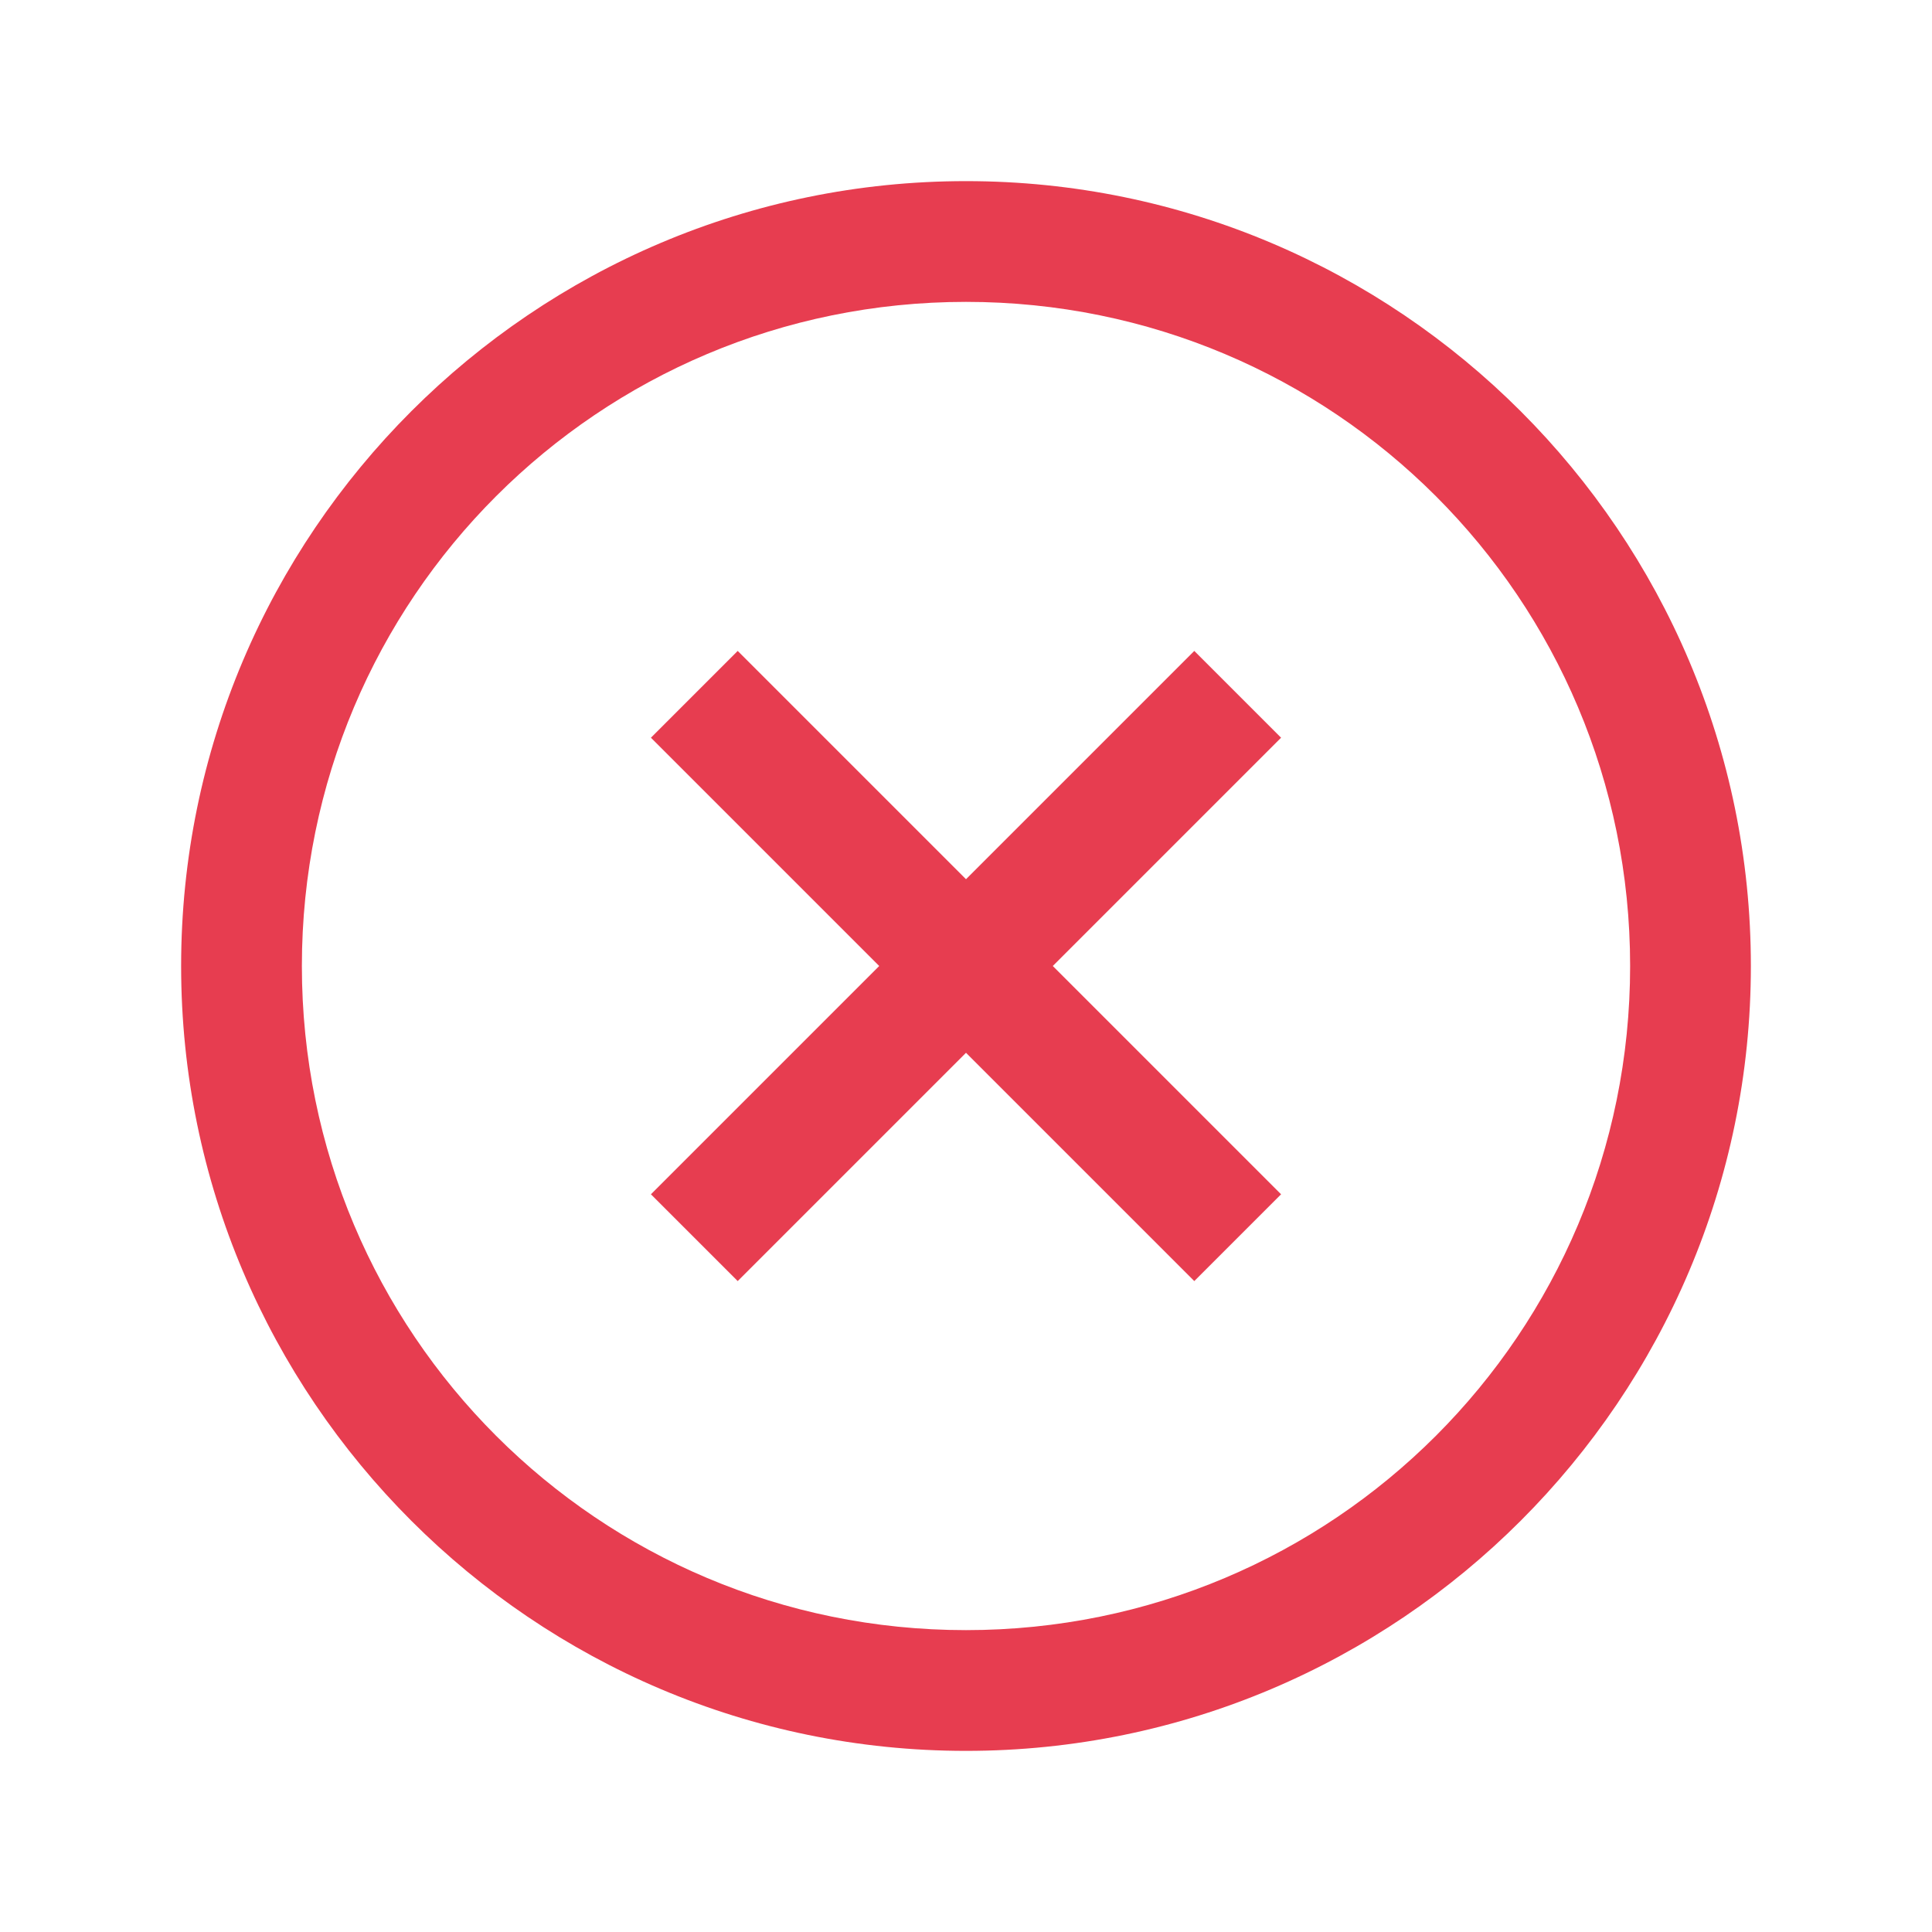
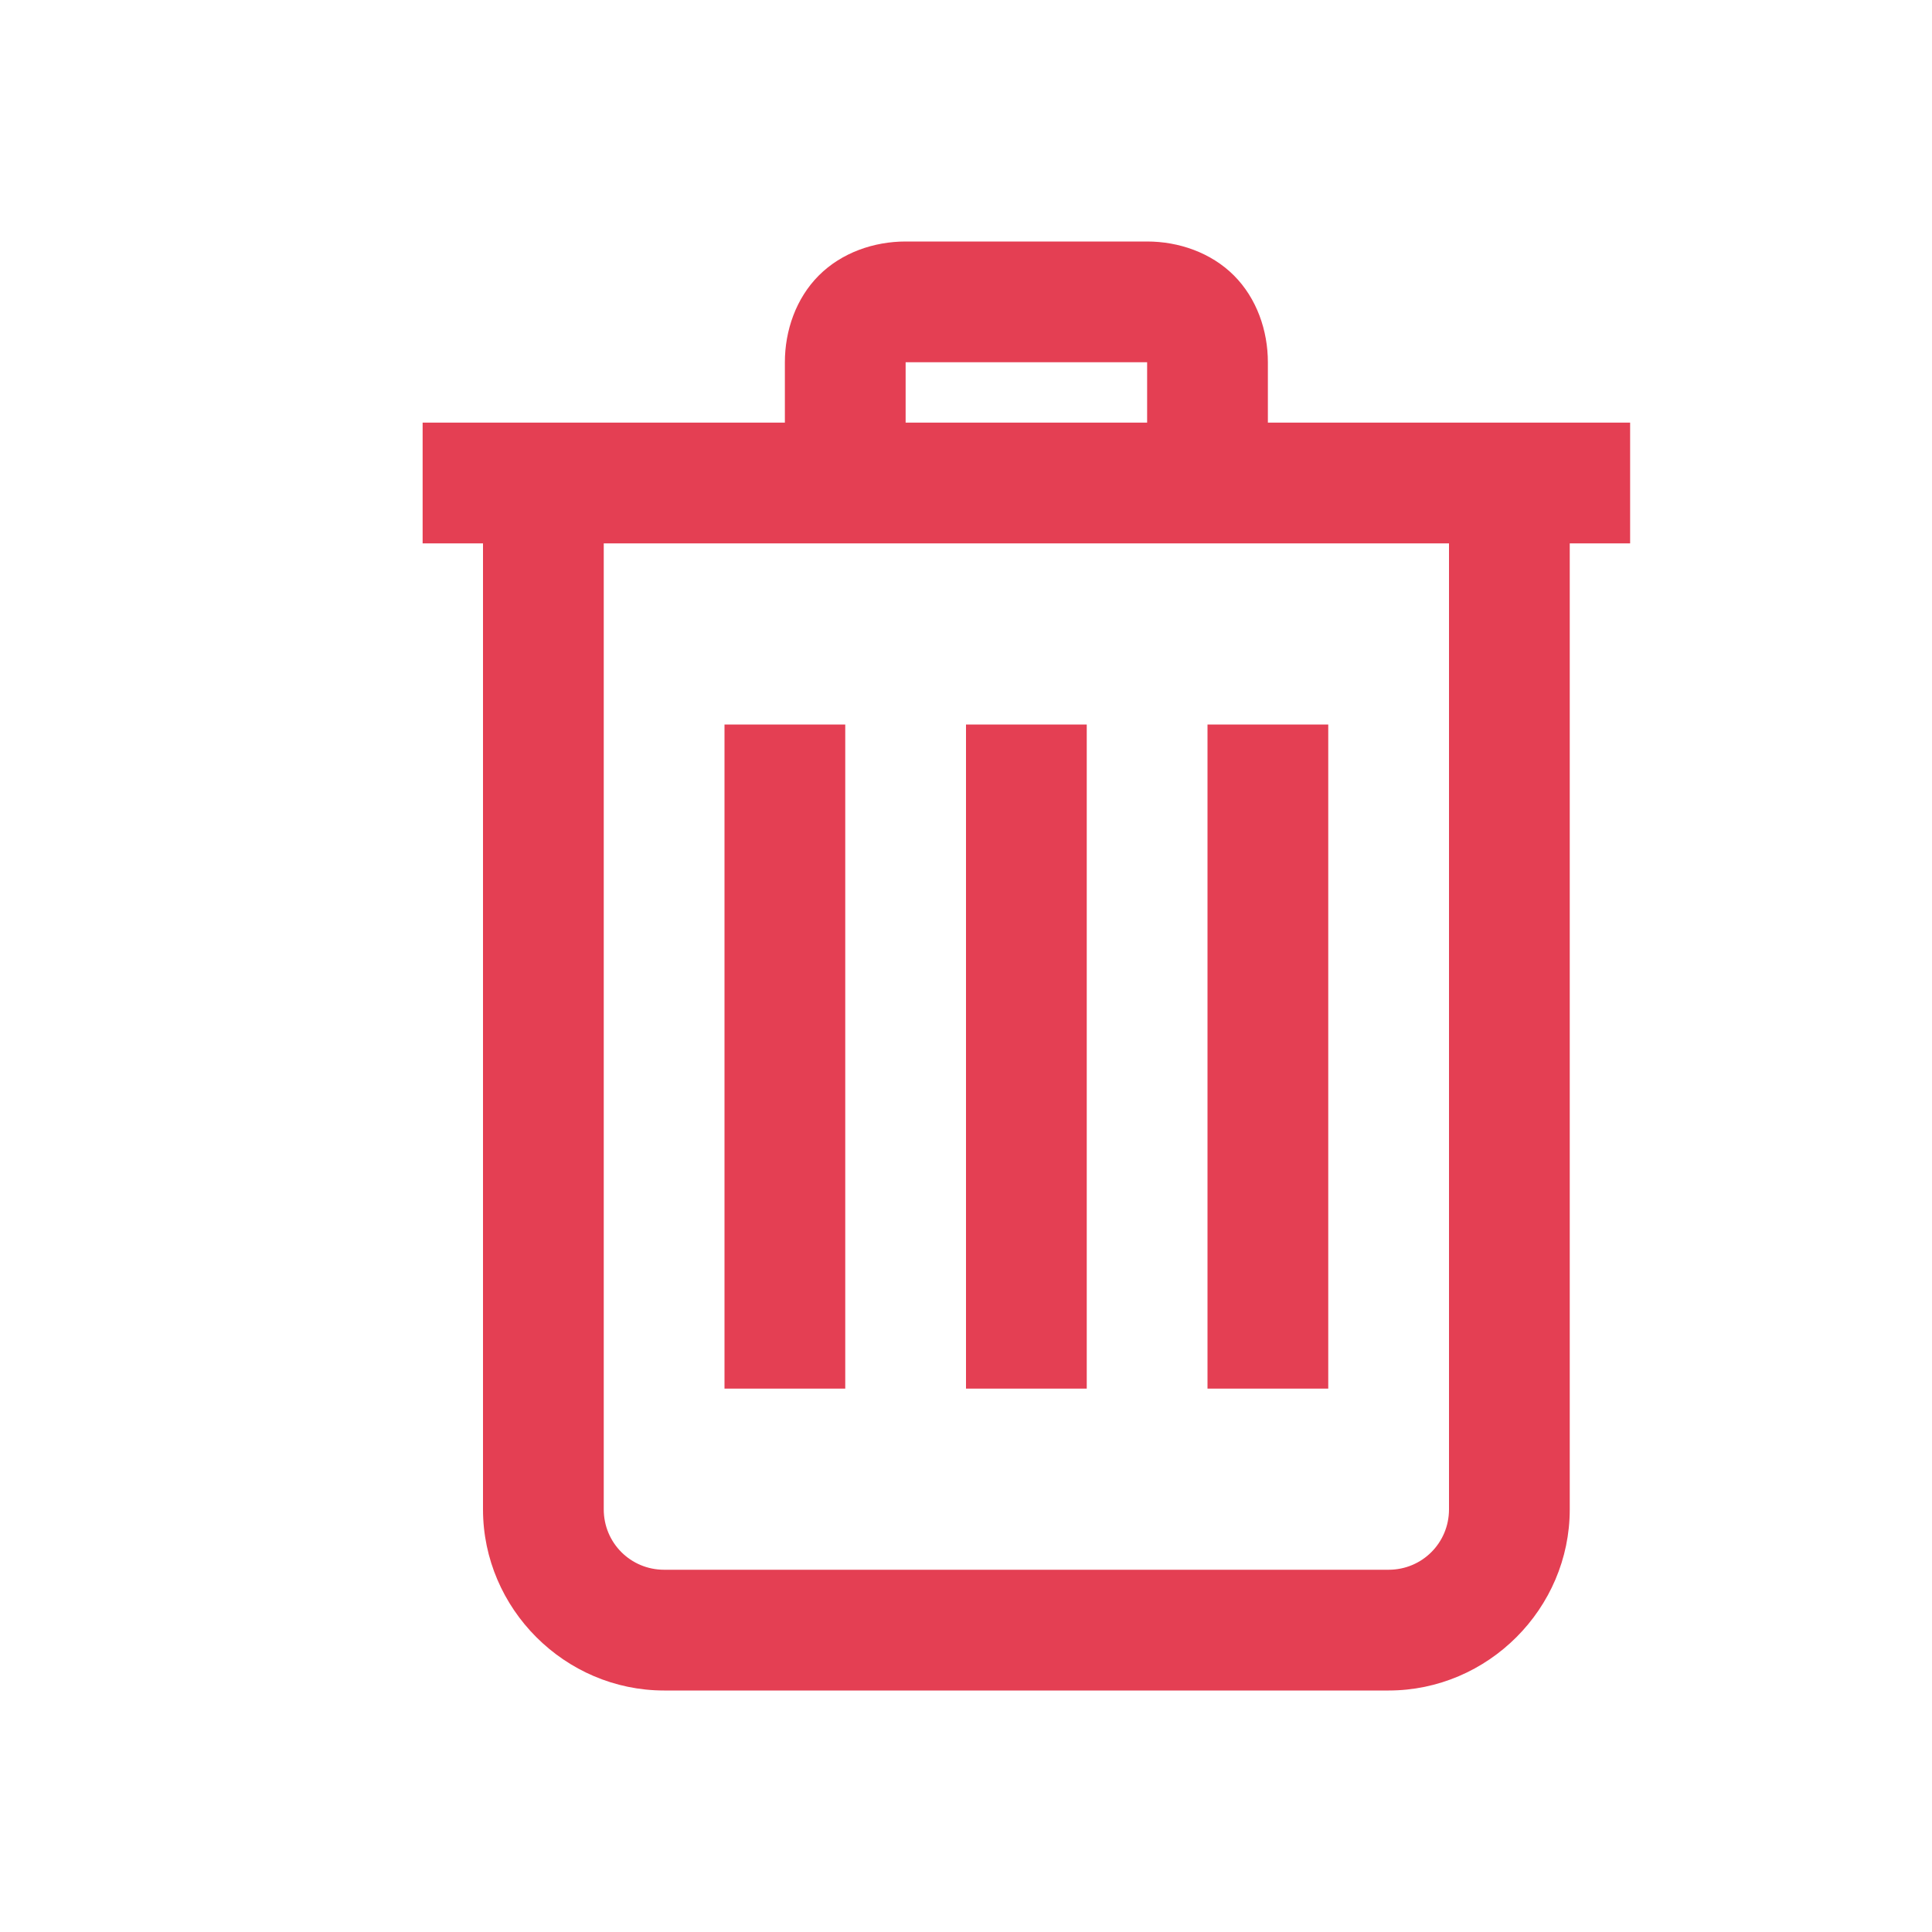
<svg xmlns="http://www.w3.org/2000/svg" version="1.1" viewBox="0 0 224 224" width="64px" height="64px">
  <g fill="none" fill-rule="nonzero" stroke="none" stroke-width="1" stroke-linecap="butt" stroke-linejoin="miter" stroke-miterlimit="10" stroke-dasharray="" stroke-dashoffset="0" font-family="none" font-weight="none" font-size="none" text-anchor="none" style="mix-blend-mode: normal">
    <path d="M0,224v-224h224v224z" fill="none" />
-     <g fill="#e73d50">
+     <g fill="#e43f53">
      <g id="surface1">
-         <path d="M112,21c-50.176,0 -91,40.824 -91,91c0,50.176 40.824,91 91,91c50.176,0 91,-40.824 91,-91c0,-50.176 -40.824,-91 -91,-91zM112,35c42.602,0 77,34.398 77,77c0,42.602 -34.398,77 -77,77c-42.602,0 -77,-34.398 -77,-77c0,-42.602 34.398,-77 77,-77zM85.531,75.469l-10.062,10.062l26.469,26.469l-26.469,26.469l10.062,10.062l26.469,-26.469l26.469,26.469l10.062,-10.062l-26.469,-26.469l26.469,-26.469l-10.062,-10.062l-26.469,26.469z" />
+         <path d="M105,28c-3.664,0 -7.41,1.285 -10.062,3.938c-2.652,2.652 -3.938,6.398 -3.938,10.062v7h-42v14h7v112c0,11.512 9.488,21 21,21h84c11.512,0 21,-9.488 21,-21v-112h7v-14h-42v-7c0,-3.664 -1.285,-7.41 -3.938,-10.062c-2.652,-2.652 -6.398,-3.938 -10.062,-3.938zM105,42h28v7h-28zM70,63h98v112c0,3.883 -3.117,7 -7,7h-84c-3.883,0 -7,-3.117 -7,-7zM84,84v77h14v-77zM112,84v77h14v-77zM140,84v77h14v-77z" />
      </g>
    </g>
  </g>
</svg>
